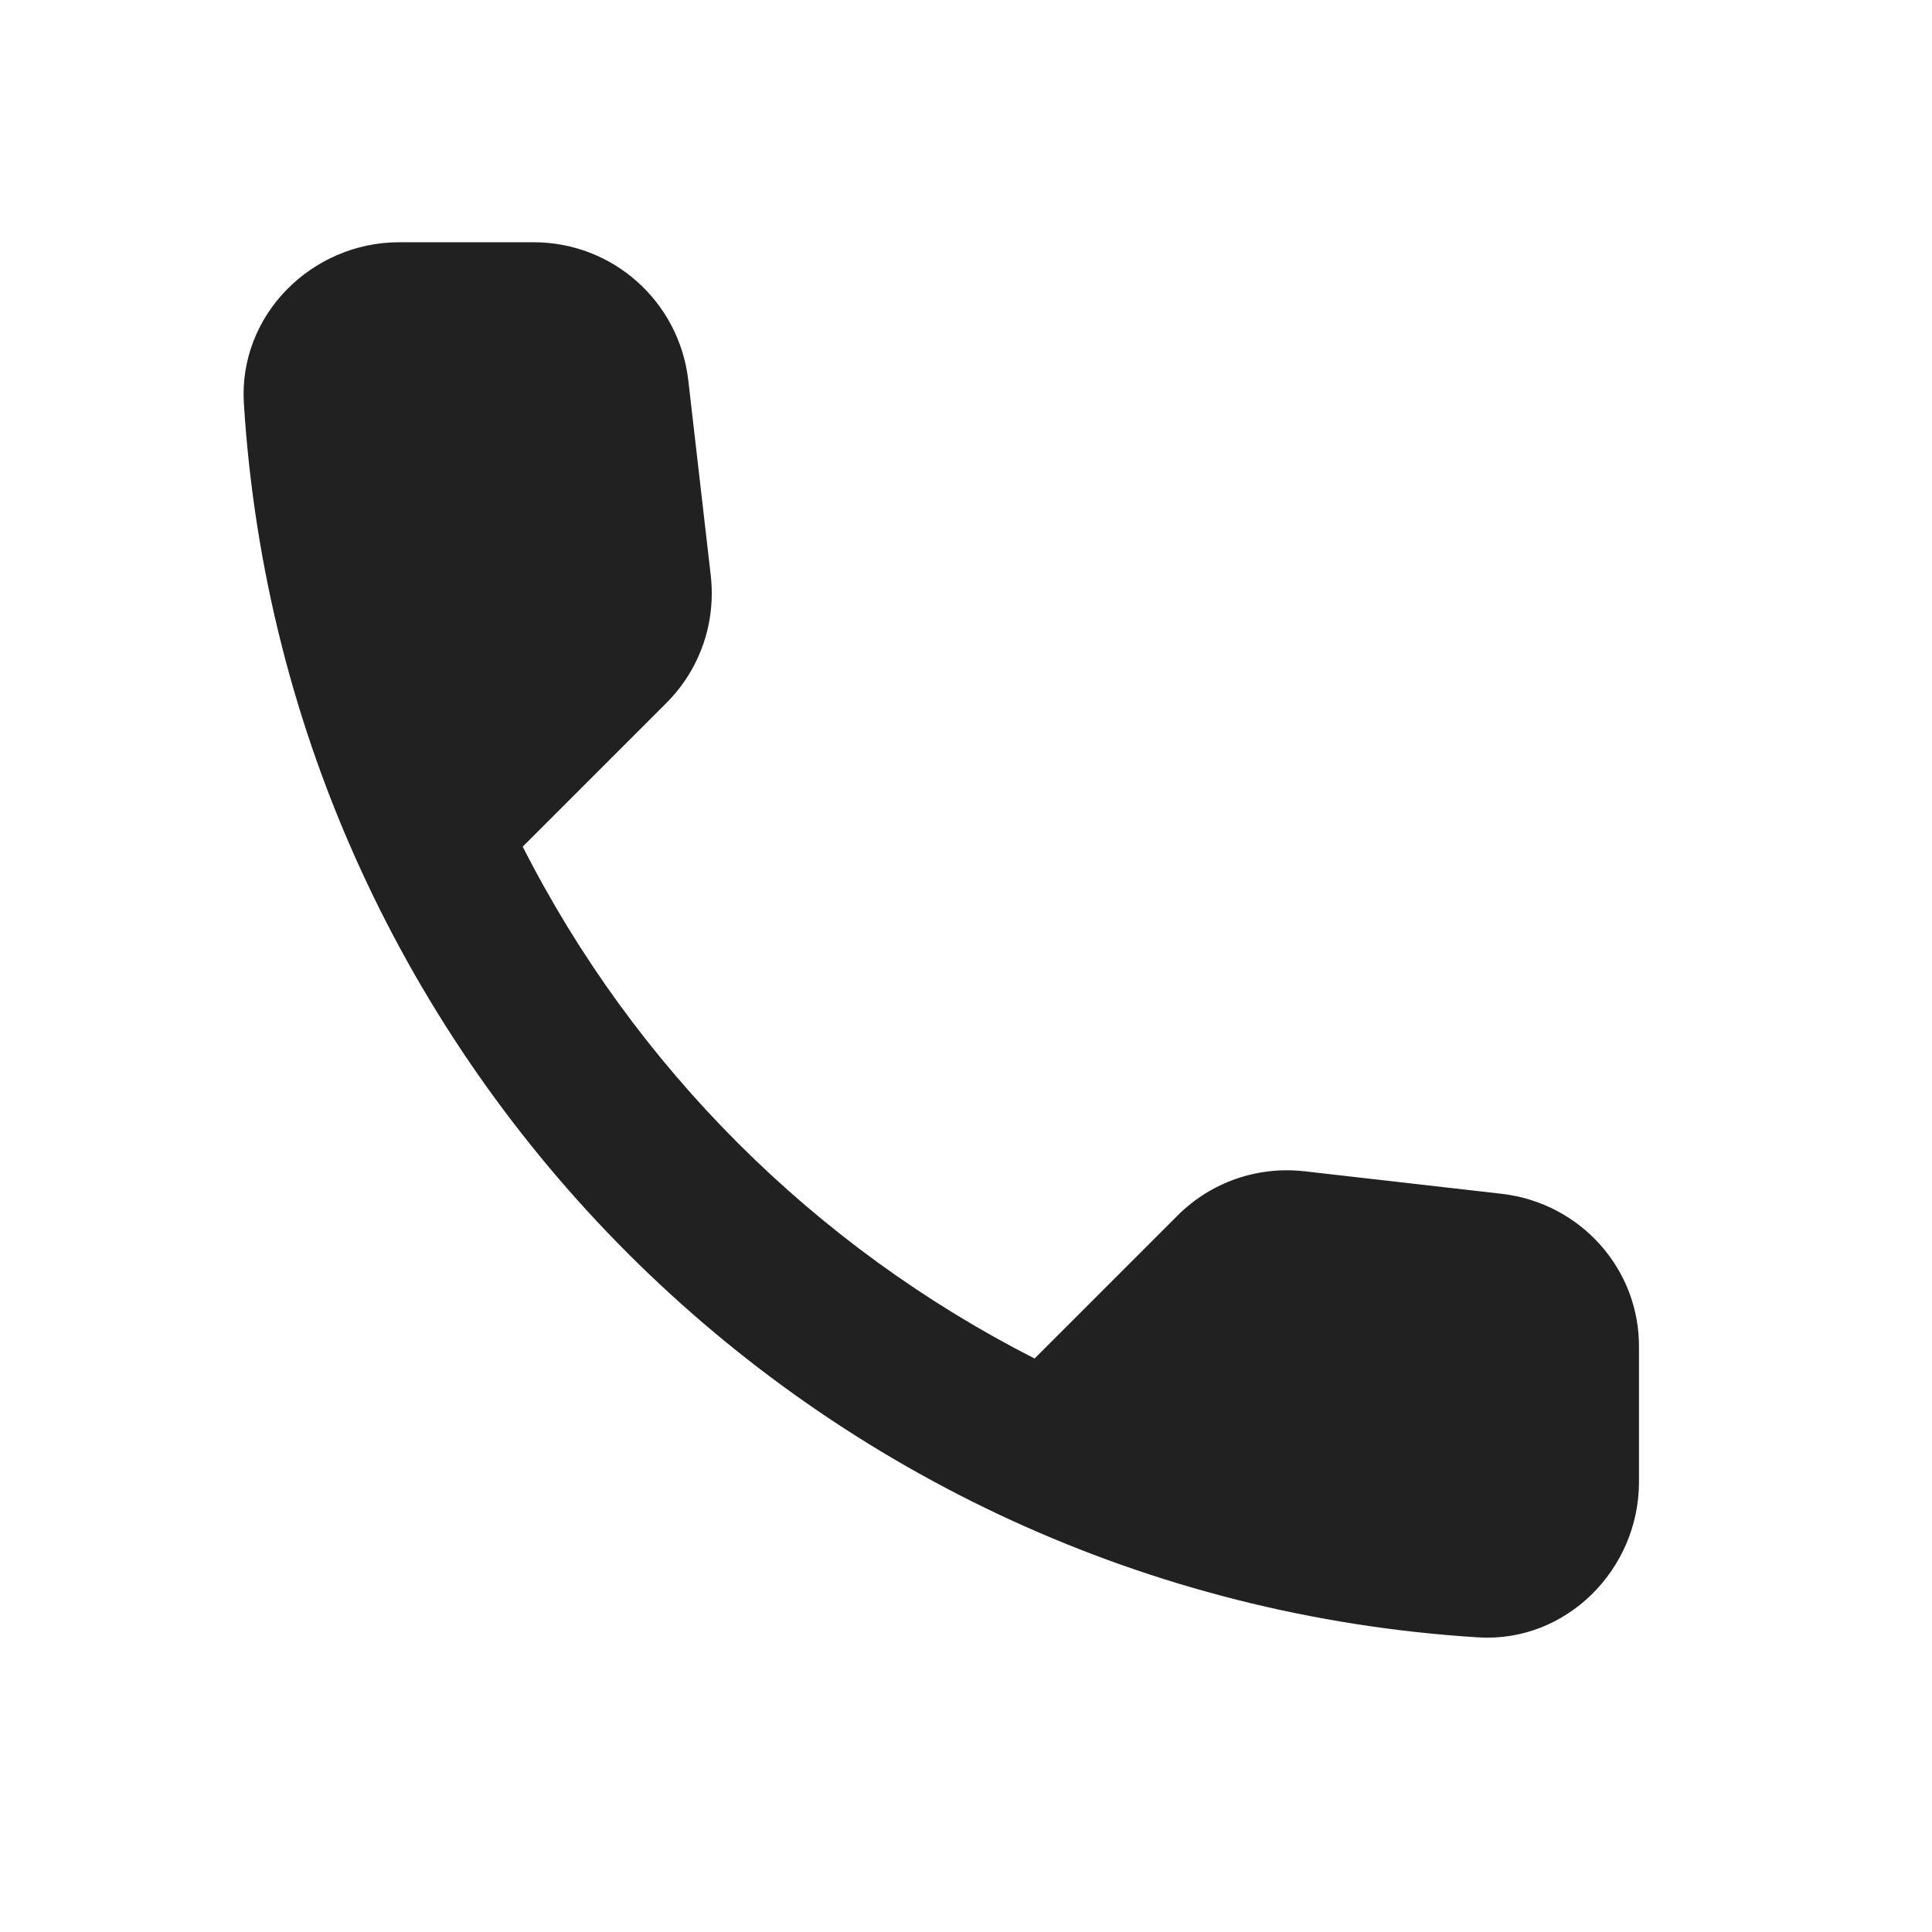
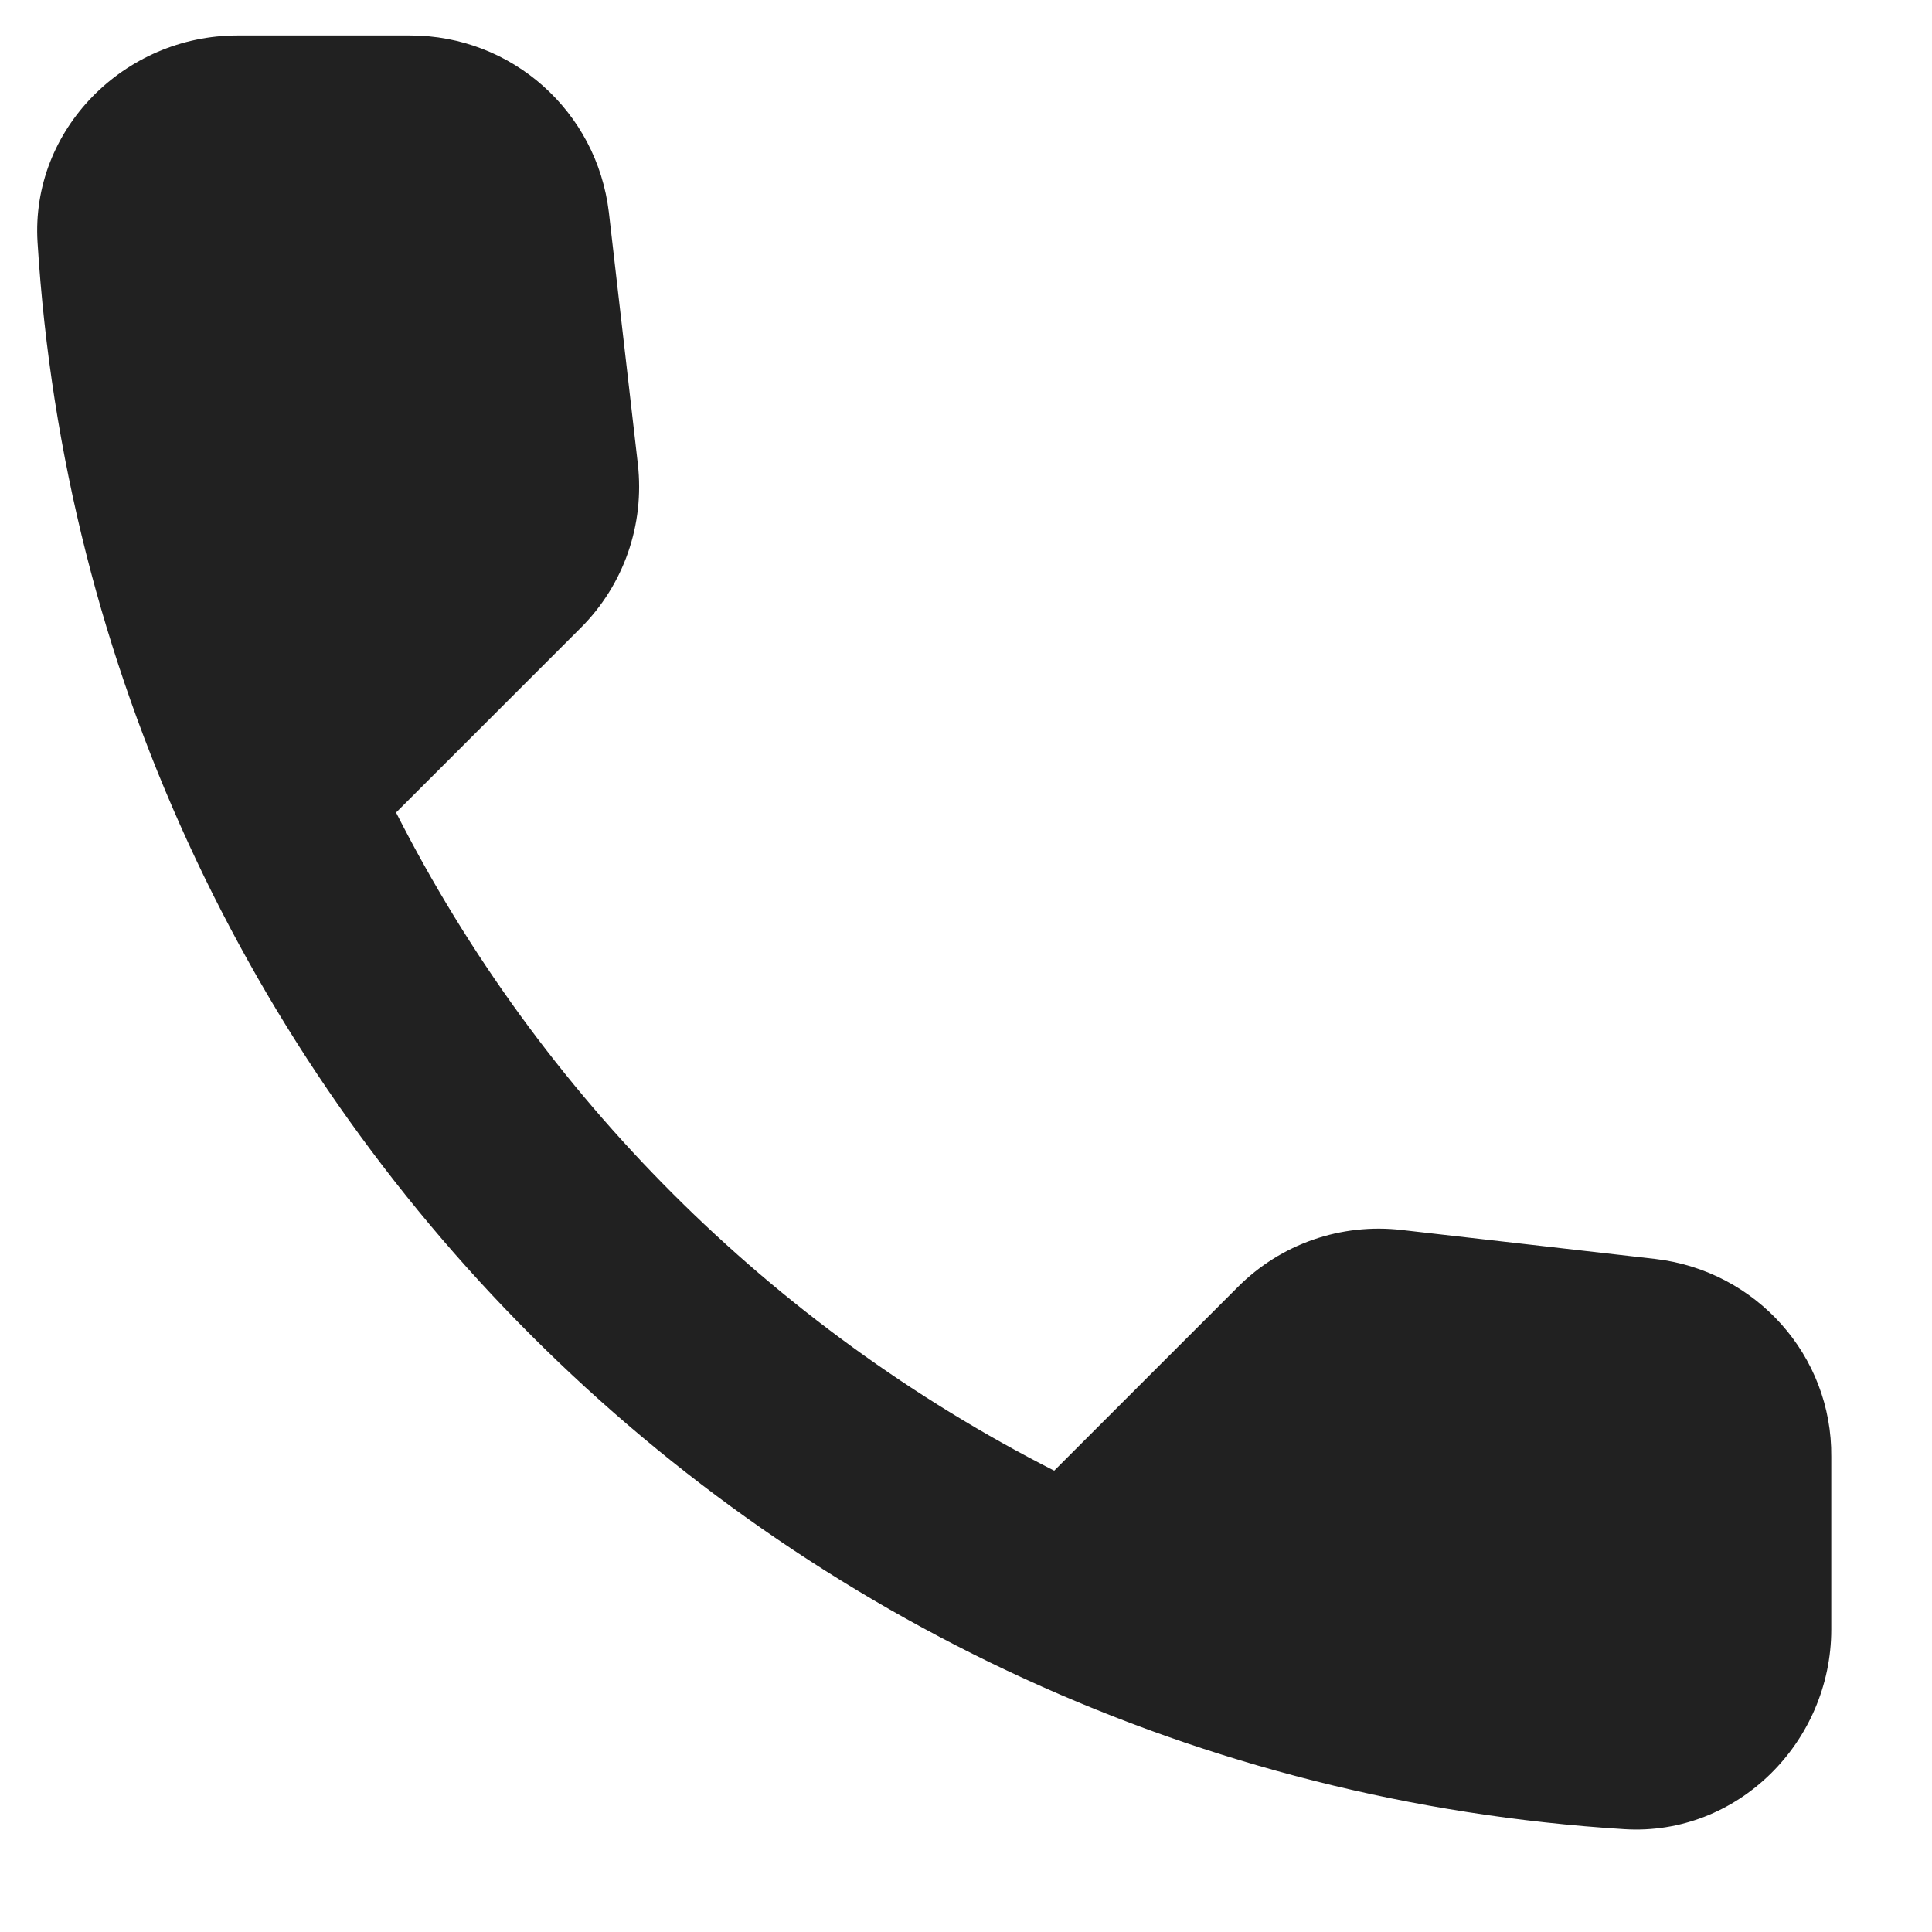
- <svg xmlns="http://www.w3.org/2000/svg" width="18" height="18" viewBox="0 0 18 18" fill="none">
-   <path d="M13.996 11.123L12.158 10.913C11.716 10.862 11.282 11.014 10.971 11.325L9.639 12.657C7.591 11.615 5.913 9.943 4.87 7.888L6.209 6.549C6.52 6.238 6.672 5.804 6.622 5.362L6.412 3.538C6.325 2.808 5.71 2.257 4.972 2.257H3.72C2.902 2.257 2.222 2.938 2.272 3.756C2.656 9.936 7.599 14.871 13.772 15.255C14.589 15.306 15.27 14.625 15.27 13.807V12.556C15.277 11.825 14.727 11.21 13.996 11.123Z" fill="#212121" />
+ <svg xmlns="http://www.w3.org/2000/svg" width="14" height="14" viewBox="0 0 14 14" fill="none">
+   <path d="M11.996 9.123L10.158 8.913C9.716 8.862 9.282 9.014 8.971 9.325L7.639 10.657C5.591 9.615 3.913 7.943 2.87 5.888L4.209 4.549C4.52 4.238 4.672 3.803 4.622 3.362L4.412 1.538C4.325 0.807 3.71 0.257 2.972 0.257H1.72C0.902 0.257 0.222 0.938 0.272 1.755C0.656 7.936 5.599 12.871 11.772 13.255C12.589 13.305 13.27 12.625 13.27 11.807V10.556C13.277 9.825 12.727 9.209 11.996 9.123Z" fill="#212121" />
</svg>
